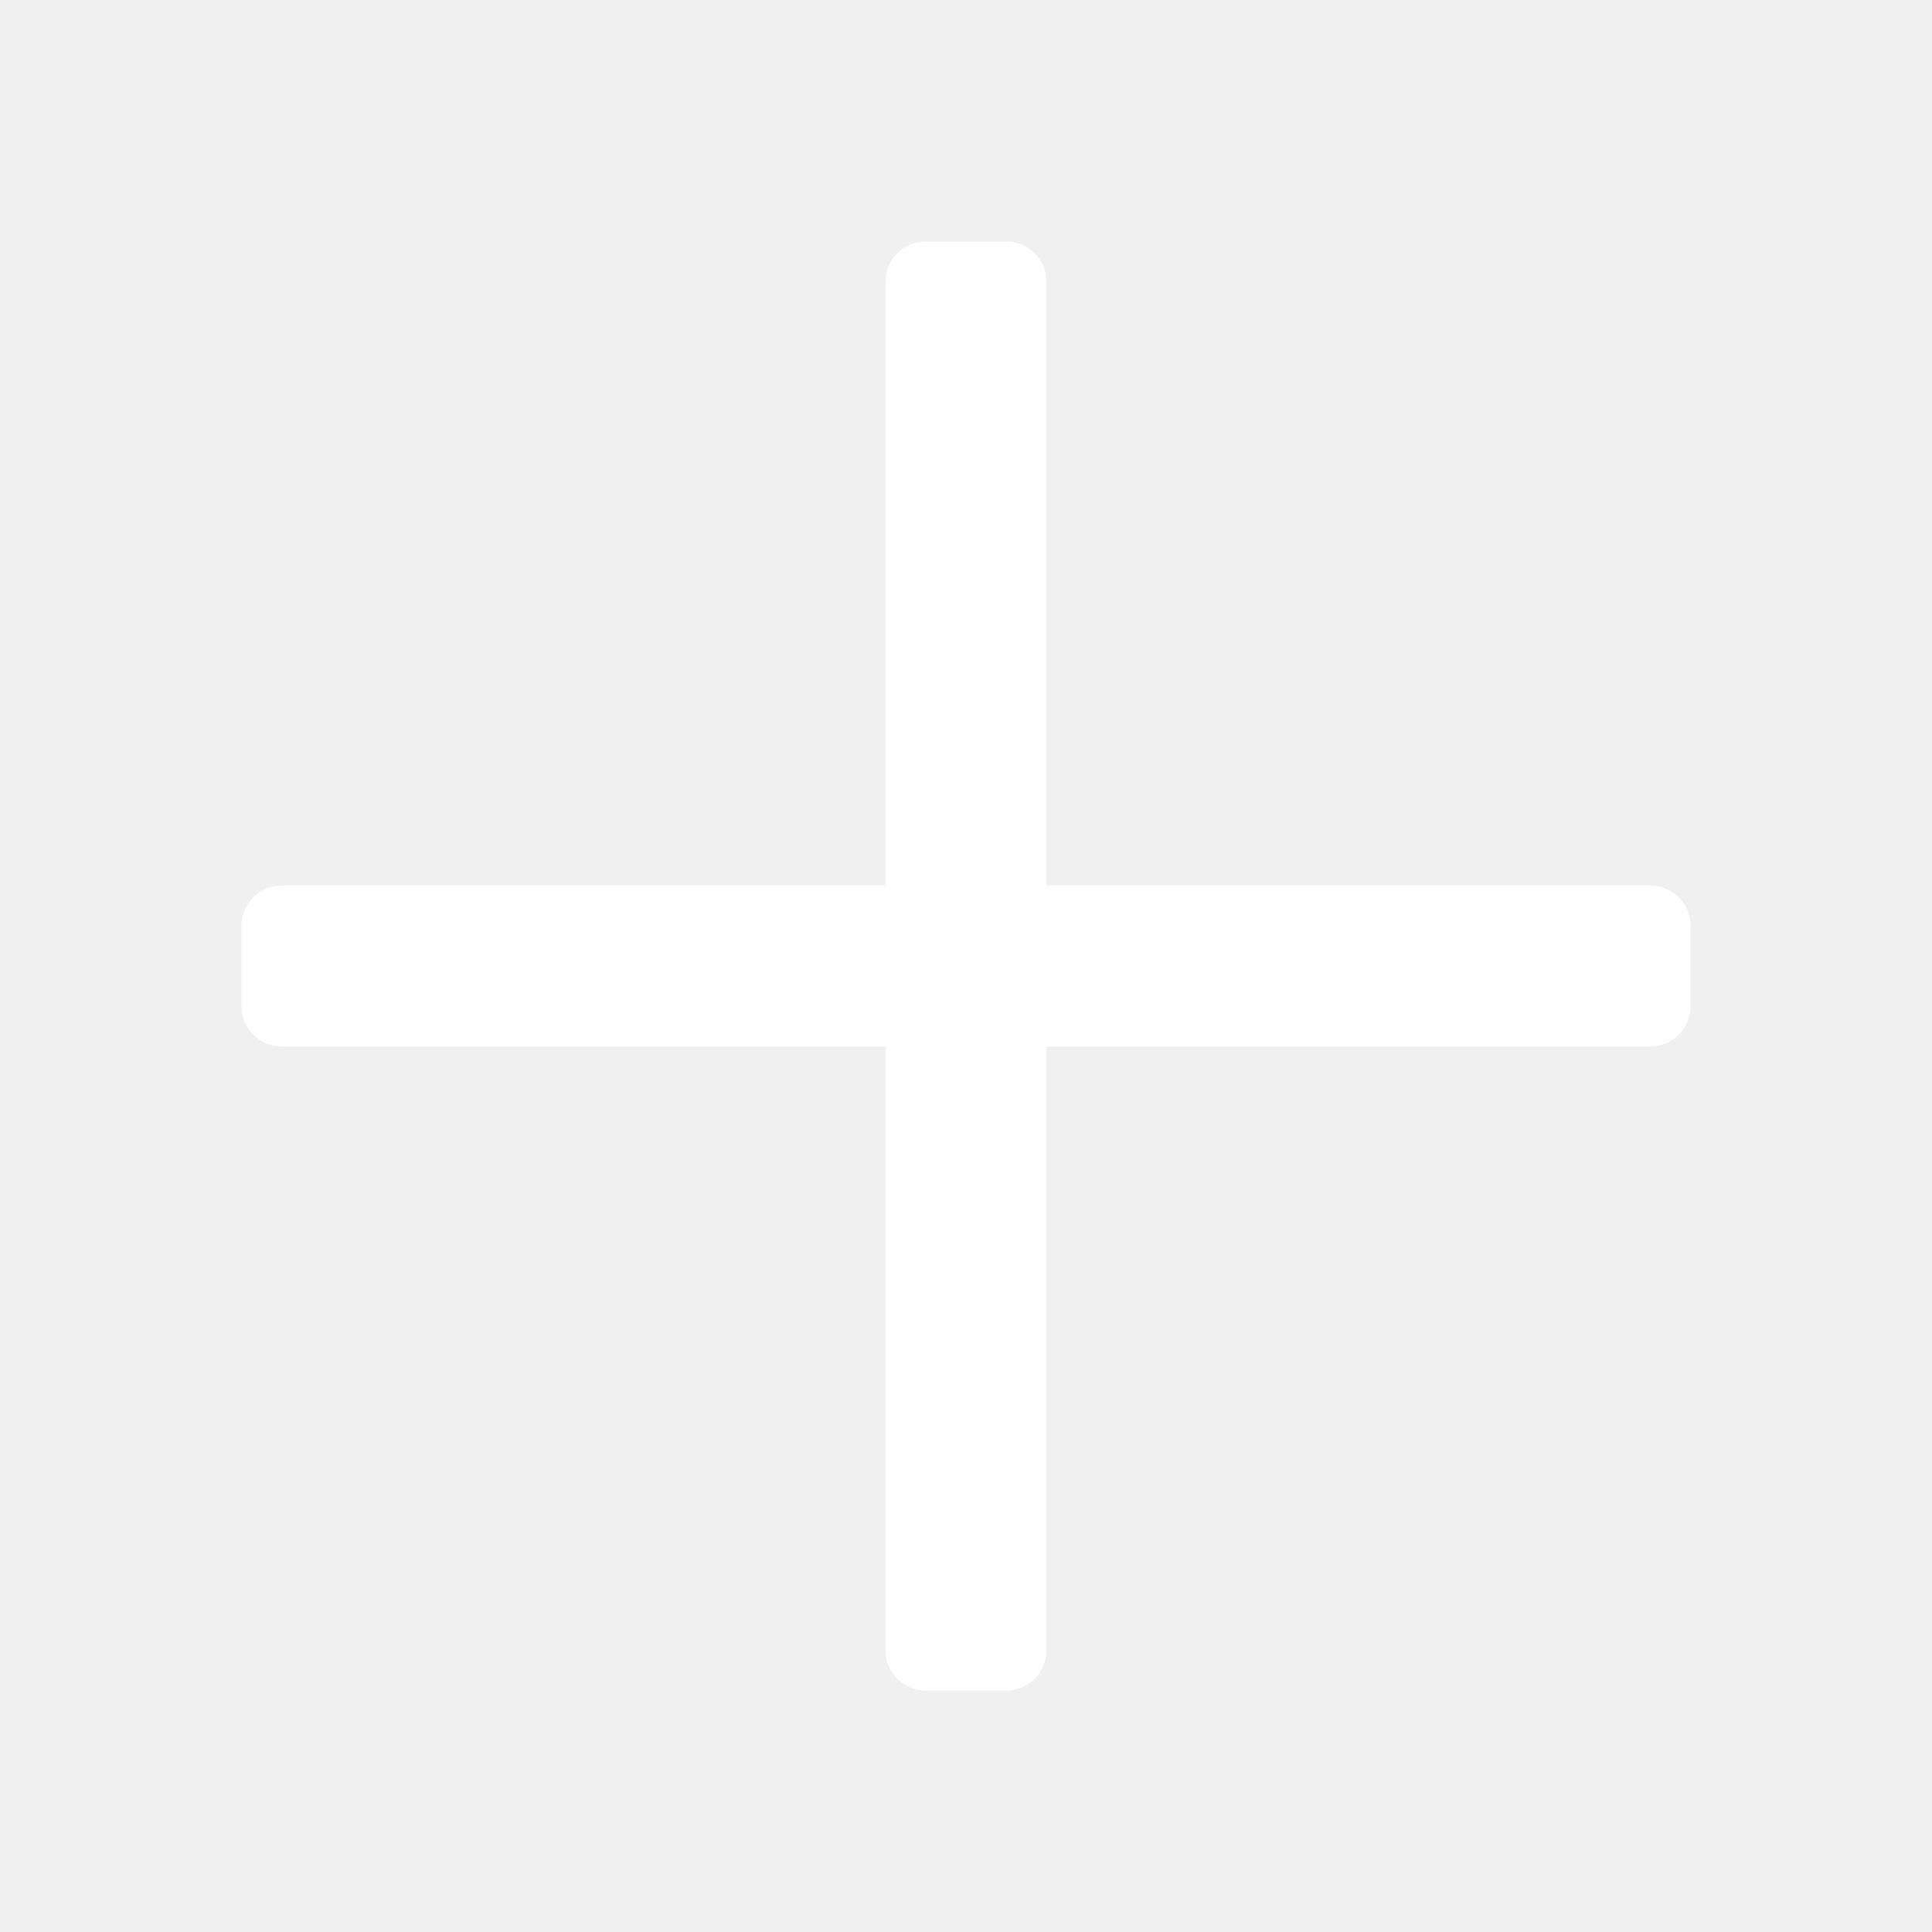
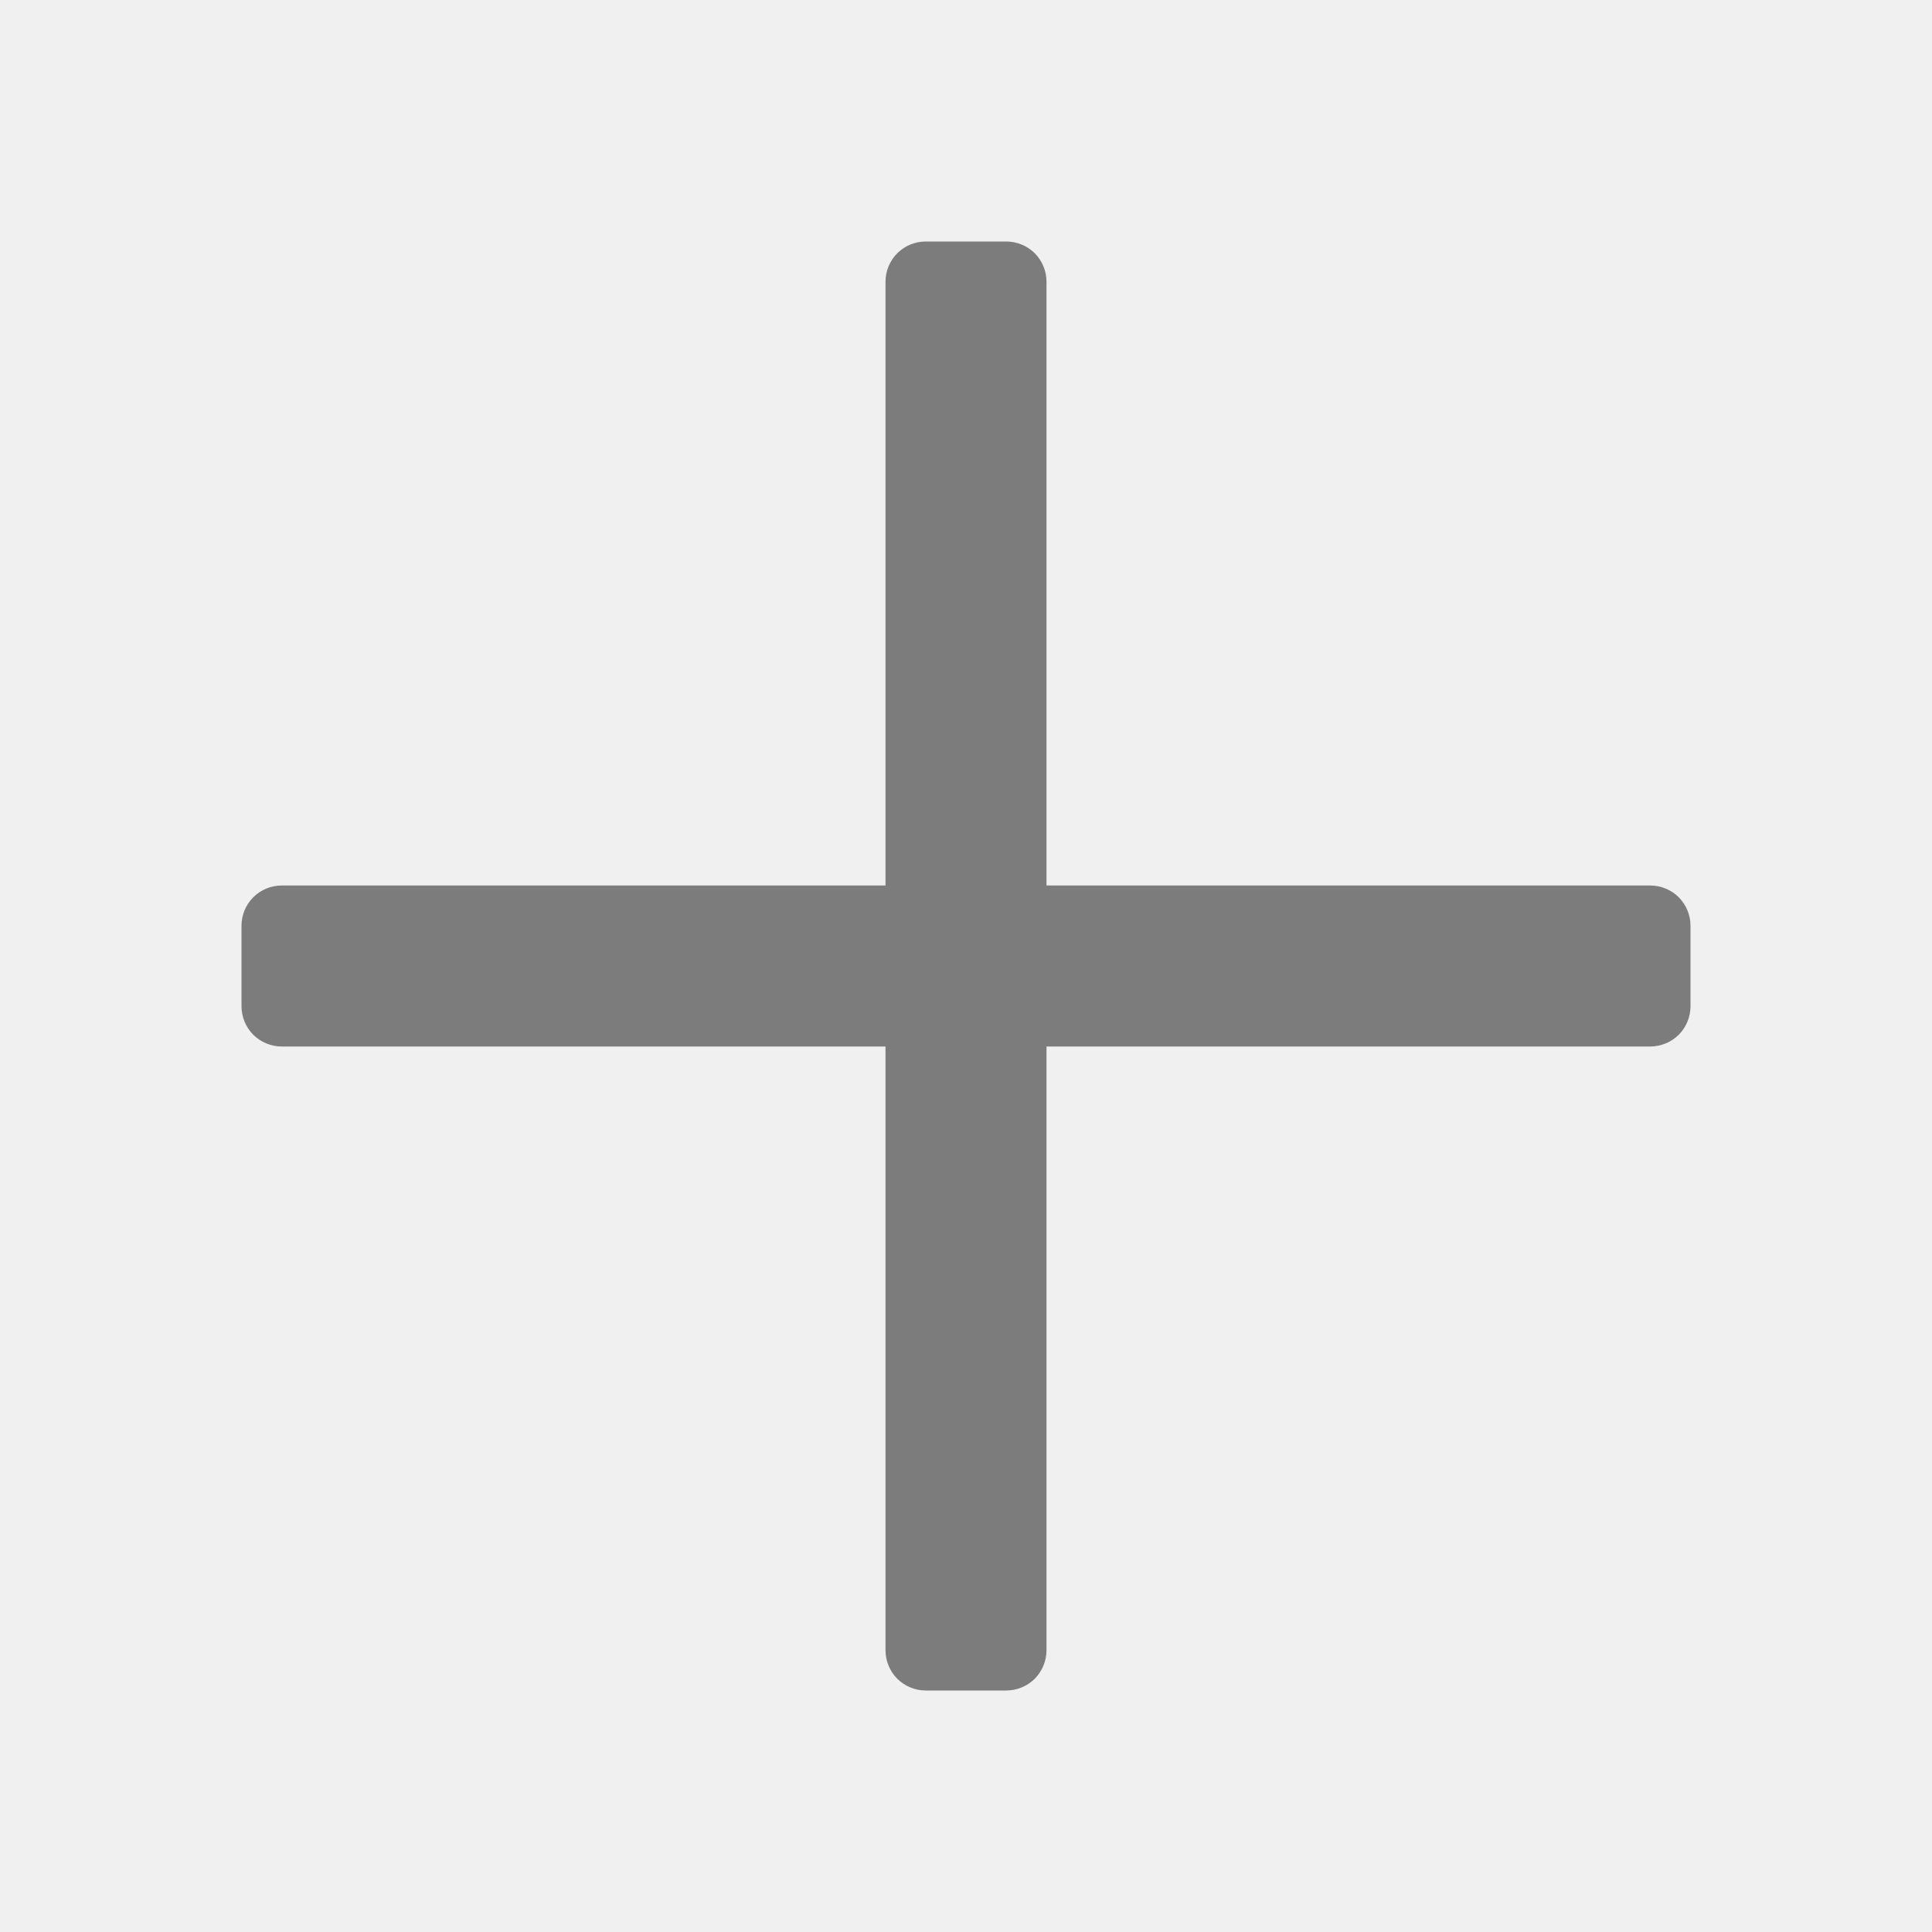
<svg xmlns="http://www.w3.org/2000/svg" width="24" height="24" viewBox="0 0 24 24" fill="none">
-   <path d="M20.5 11H13V3.5C13 3.367 12.947 3.24 12.854 3.146C12.76 3.053 12.633 3 12.5 3H11.5C11.367 3 11.24 3.053 11.146 3.146C11.053 3.24 11 3.367 11 3.5V11H3.5C3.367 11 3.24 11.053 3.146 11.146C3.053 11.24 3 11.367 3 11.5V12.5C3 12.633 3.053 12.76 3.146 12.854C3.24 12.947 3.367 13 3.5 13H11V20.5C11 20.633 11.053 20.76 11.146 20.854C11.24 20.947 11.367 21 11.5 21H12.5C12.633 21 12.76 20.947 12.854 20.854C12.947 20.76 13 20.633 13 20.5V13H20.5C20.633 13 20.76 12.947 20.854 12.854C20.947 12.76 21 12.633 21 12.5V11.5C21 11.367 20.947 11.24 20.854 11.146C20.76 11.053 20.633 11 20.5 11Z" fill="white" />
+   <path d="M20.5 11H13V3.5C13 3.367 12.947 3.24 12.854 3.146C12.76 3.053 12.633 3 12.5 3H11.5C11.367 3 11.24 3.053 11.146 3.146C11.053 3.24 11 3.367 11 3.5V11H3.5C3.367 11 3.24 11.053 3.146 11.146C3.053 11.24 3 11.367 3 11.5V12.5C3 12.633 3.053 12.76 3.146 12.854C3.24 12.947 3.367 13 3.5 13H11V20.5C11 20.633 11.053 20.76 11.146 20.854C11.24 20.947 11.367 21 11.5 21H12.5C12.633 21 12.76 20.947 12.854 20.854C12.947 20.76 13 20.633 13 20.5V13H20.5C20.633 13 20.76 12.947 20.854 12.854C20.947 12.76 21 12.633 21 12.5V11.5C21 11.367 20.947 11.24 20.854 11.146C20.76 11.053 20.633 11 20.5 11Z" fill="#7C7C7C" />
</svg>
